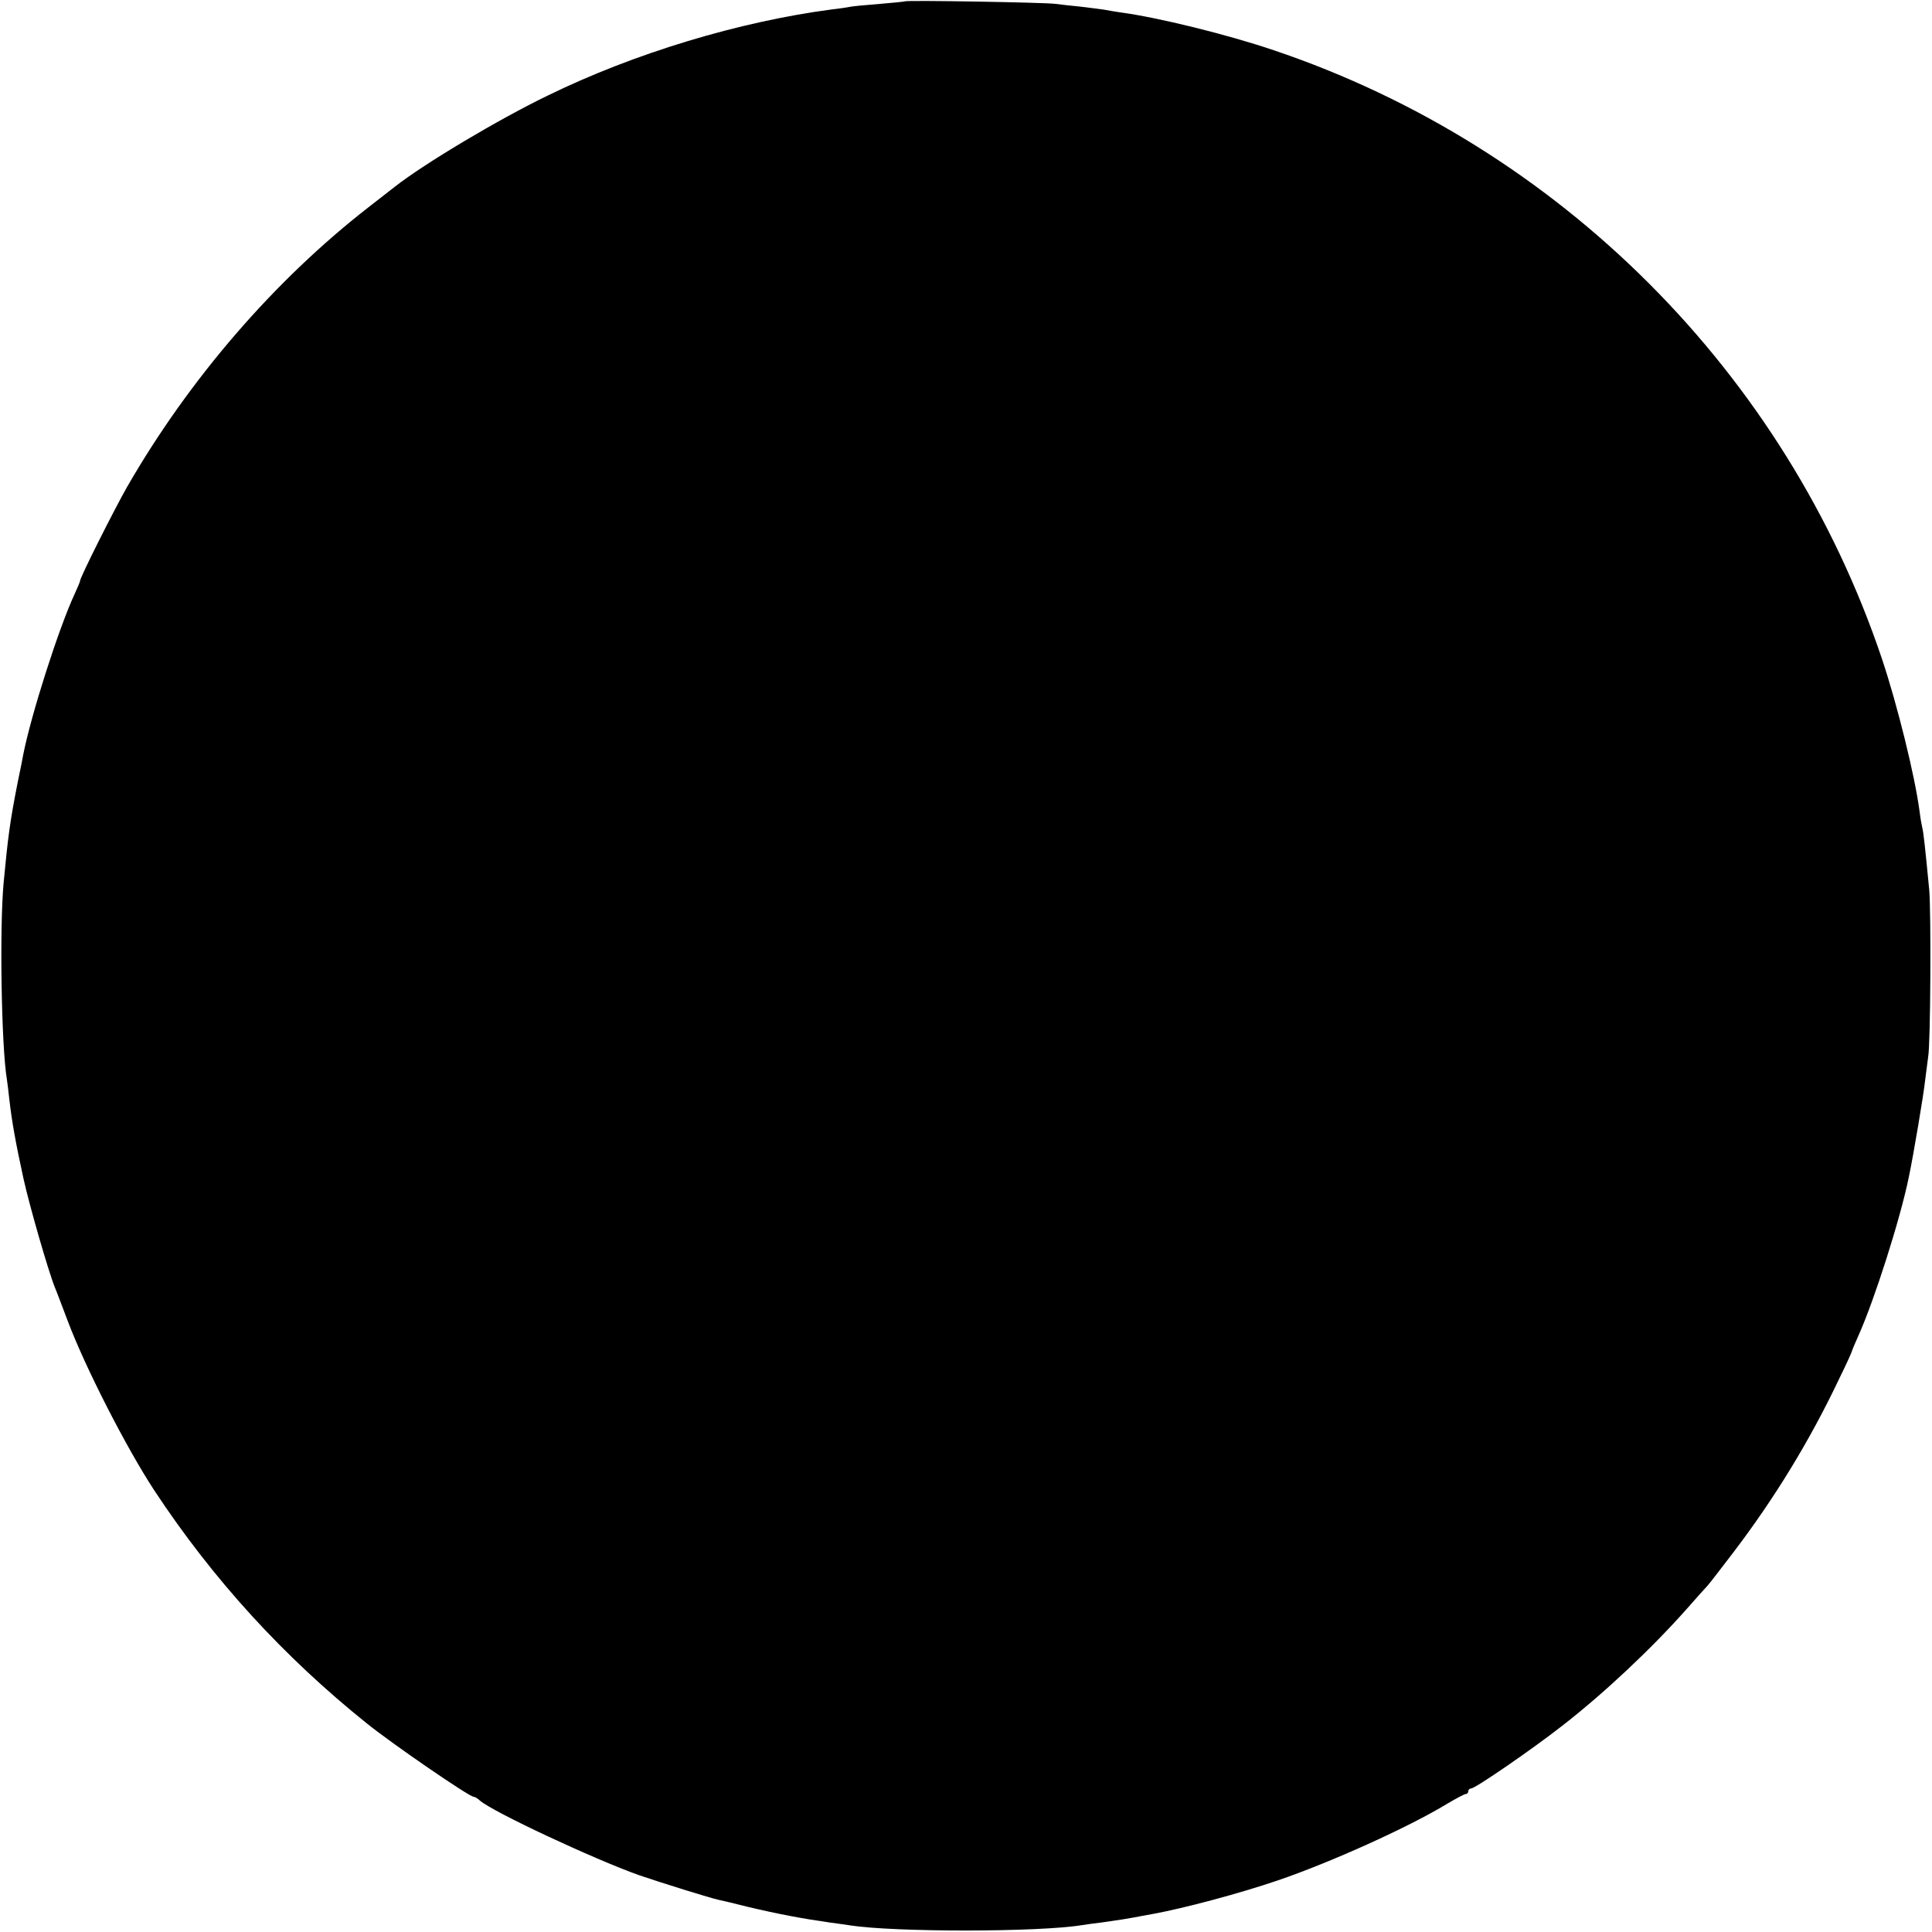
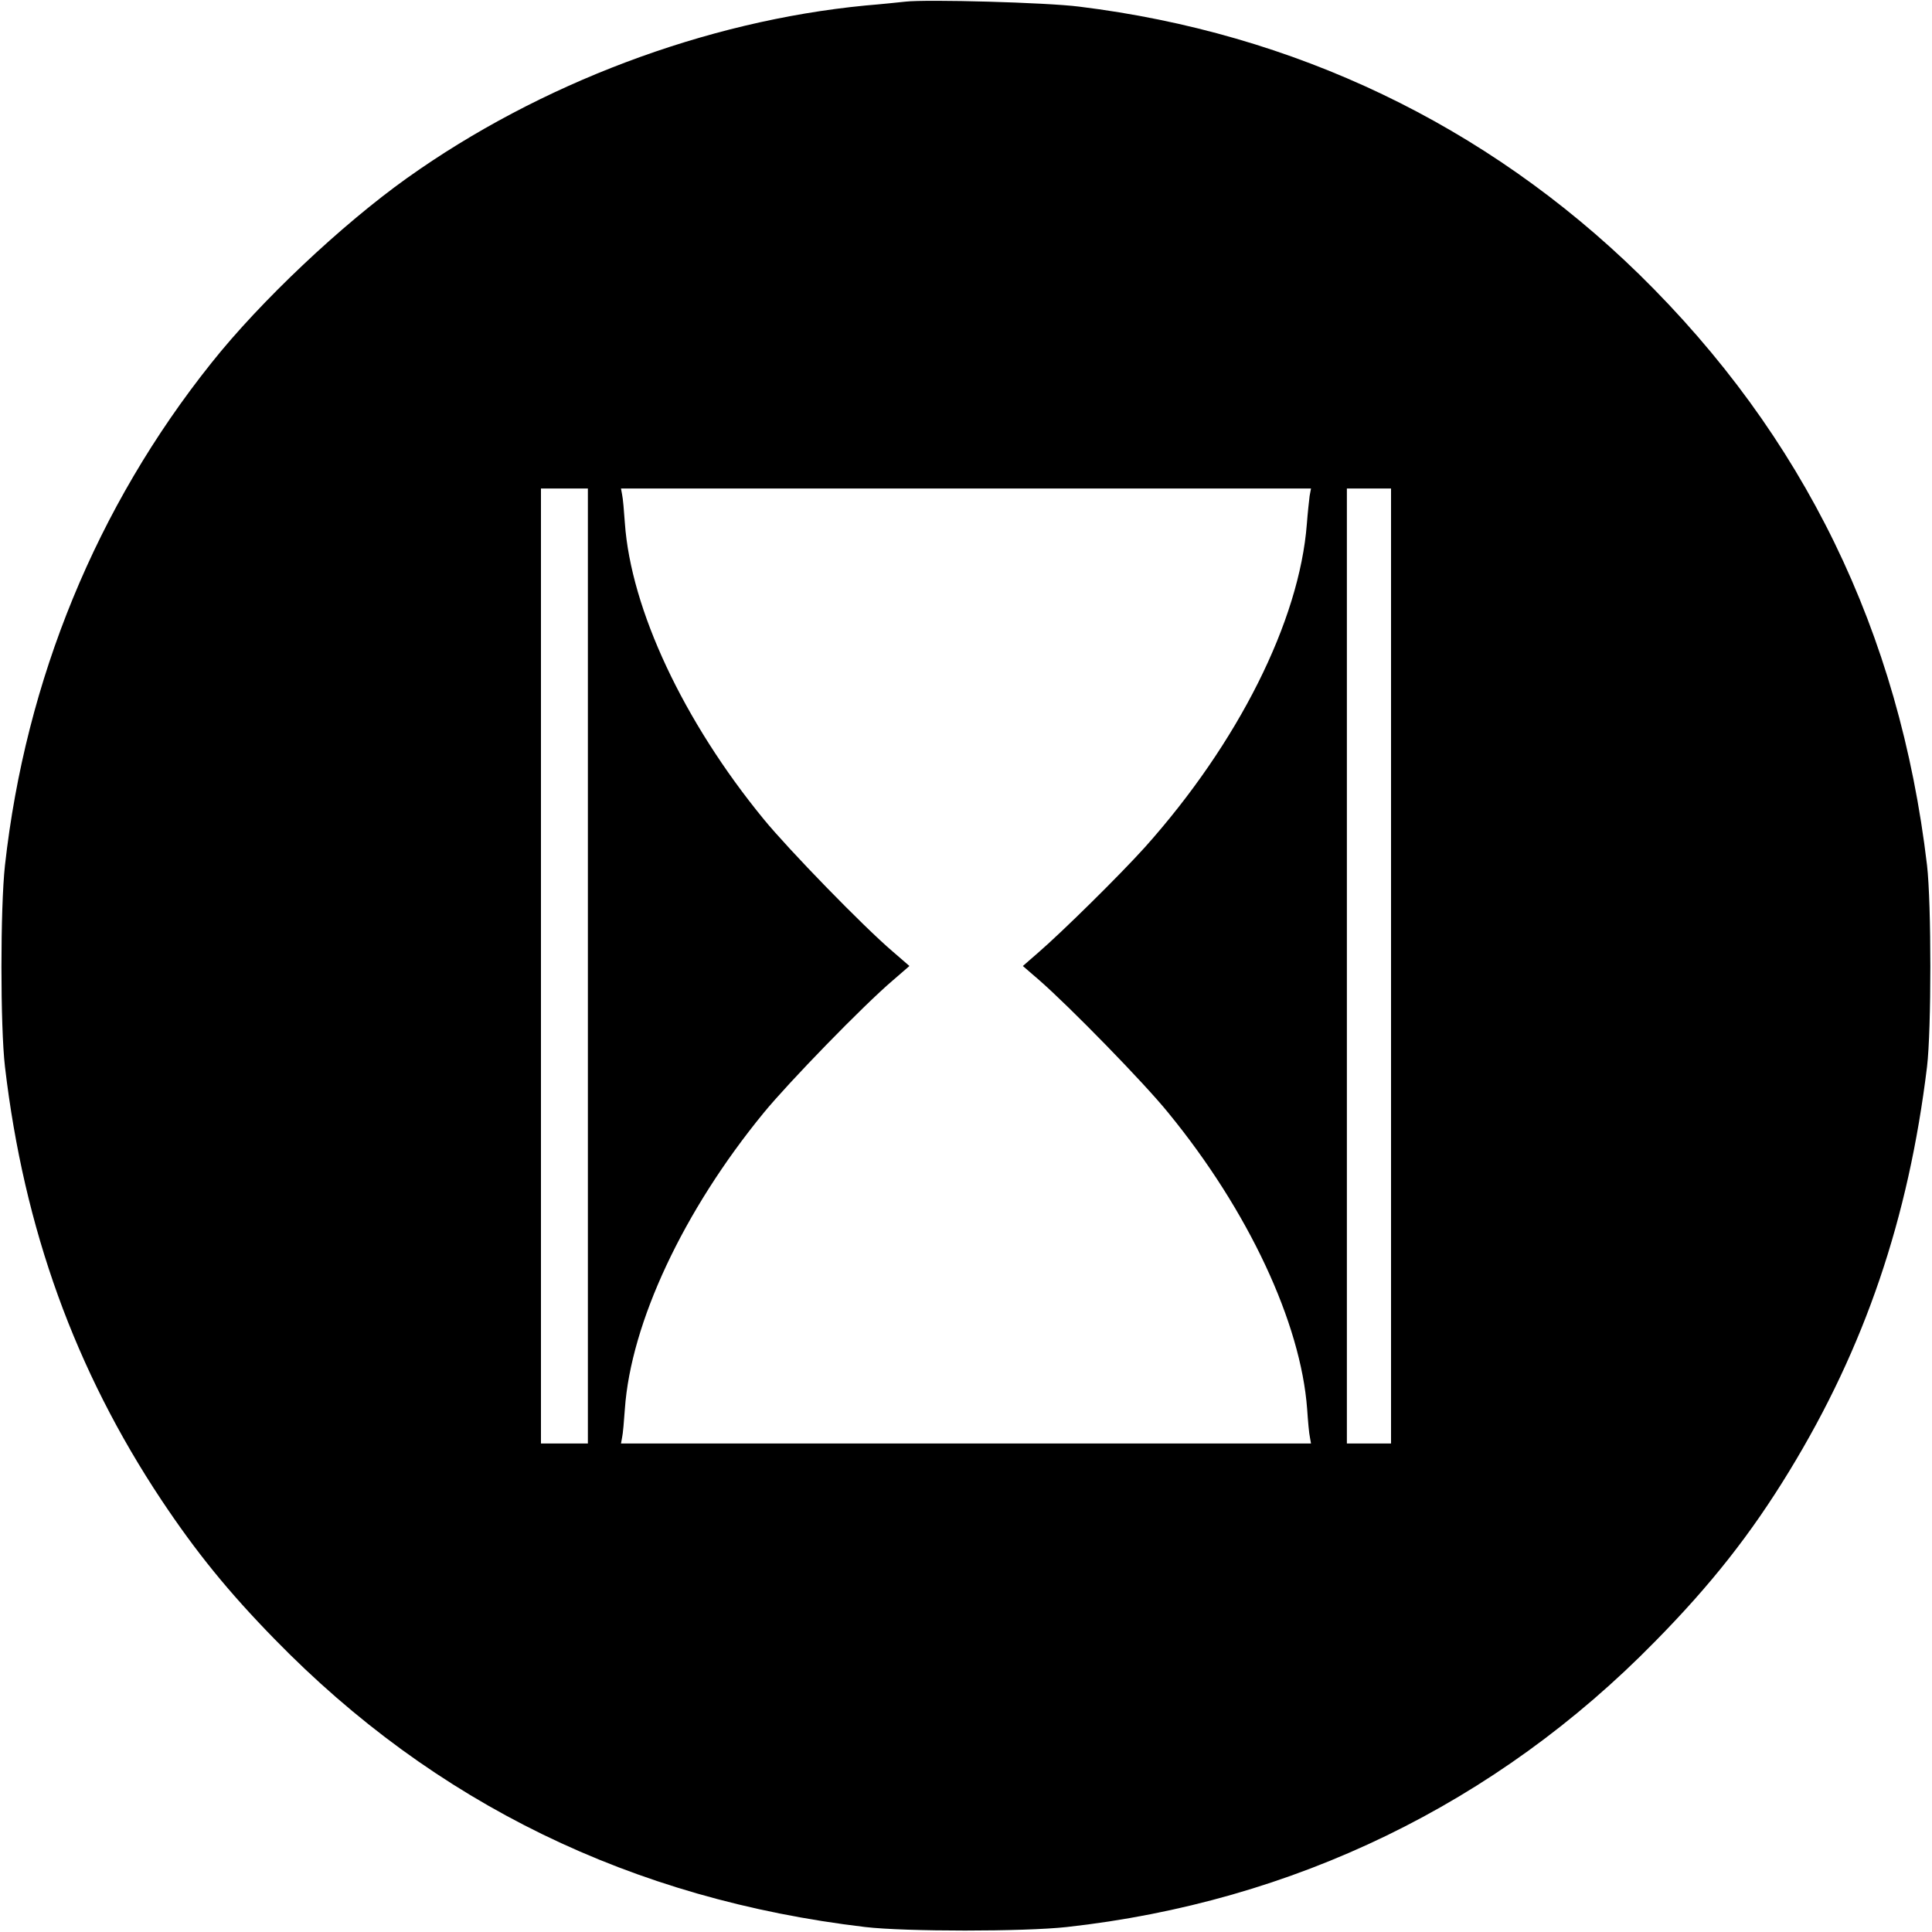
<svg xmlns="http://www.w3.org/2000/svg" version="1.0" width="700pt" height="700pt" viewBox="0 0 700 700" preserveAspectRatio="xMidYMid meet">
  <g transform="translate(0,700) scale(0.1,-0.1)" fill="#000000" stroke="none">
-     <path d="M3278 6995 c-1 -1 -42 -5 -89 -9 -47 -4 -95 -8 -105 -10 -10 -2 -41 -7 -69 -10 -335 -44 -715 -158 -1030 -312 -180 -87 -448 -247 -555 -331 -8 -6 -51 -40 -95 -74 -342 -266 -650 -623 -875 -1014 -47 -83 -170 -327 -170 -340 0 -3 -9 -24 -20 -48 -57 -123 -157 -435 -186 -582 -2 -11 -10 -54 -19 -95 -29 -147 -36 -200 -52 -370 -15 -165 -8 -592 12 -711 2 -13 6 -46 9 -74 9 -78 22 -152 51 -285 21 -96 91 -339 114 -395 5 -11 25 -65 46 -120 64 -170 213 -461 314 -615 213 -323 469 -603 771 -845 92 -74 370 -265 386 -265 4 0 15 -6 23 -14 47 -41 413 -212 576 -270 79 -27 261 -84 291 -90 10 -2 57 -13 104 -25 109 -26 200 -43 299 -57 25 -3 57 -8 71 -10 162 -25 683 -25 841 1 13 2 47 7 74 10 71 10 87 13 115 18 14 3 43 8 65 12 115 21 314 74 455 122 188 64 473 192 614 278 32 19 62 35 67 35 5 0 9 5 9 10 0 6 5 10 10 10 15 0 220 141 330 227 152 118 324 280 450 422 36 41 70 79 76 85 6 6 48 61 94 121 150 197 277 405 383 628 26 53 47 99 47 102 0 2 11 28 24 57 57 127 151 421 182 573 17 81 54 301 59 350 4 33 9 71 11 85 9 47 11 525 4 605 -15 157 -21 210 -25 225 -2 8 -7 35 -10 60 -17 129 -80 384 -136 552 -348 1036 -1168 1857 -2204 2206 -168 57 -420 119 -555 137 -19 3 -46 7 -60 10 -13 2 -52 7 -86 11 -33 3 -74 8 -90 10 -33 5 -540 14 -546 9z" />
+     <path d="M3280 6994 c-19 -2 -84 -9 -145 -14 -578 -56 -1180 -283 -1660 -625 -237 -169 -531 -446 -709 -670 -416 -521 -673 -1147 -748 -1820 -17 -154 -17 -585 0 -730 69 -588 254 -1099 567 -1570 126 -189 242 -332 410 -504 580 -595 1295 -943 2140 -1043 145 -17 576 -17 730 0 822 91 1556 447 2131 1034 203 206 348 390 487 618 274 449 432 915 499 1465 16 135 16 591 0 730 -100 846 -447 1557 -1043 2141 -555 542 -1249 874 -2029 970 -117 15 -553 27 -630 18z m-1150 -3494 l0 -1730 -85 0 -85 0 0 1730 0 1730 85 0 85 0 0 -1730z m2615 1703 c-2 -16 -7 -61 -10 -101 -27 -352 -249 -794 -587 -1172 -93 -103 -300 -307 -388 -383 l-54 -47 59 -51 c109 -95 380 -372 468 -481 290 -354 480 -761 503 -1073 3 -44 7 -90 10 -102 l4 -23 -1250 0 -1250 0 4 22 c3 13 7 59 10 103 22 312 212 718 503 1073 90 110 361 389 468 480 l60 52 -60 52 c-107 91 -378 370 -468 480 -291 355 -481 761 -503 1073 -3 44 -7 90 -10 103 l-4 22 1250 0 1250 0 -5 -27z m295 -1703 l0 -1730 -80 0 -80 0 0 1730 0 1730 80 0 80 0 0 -1730z" />
  </g>
</svg>
